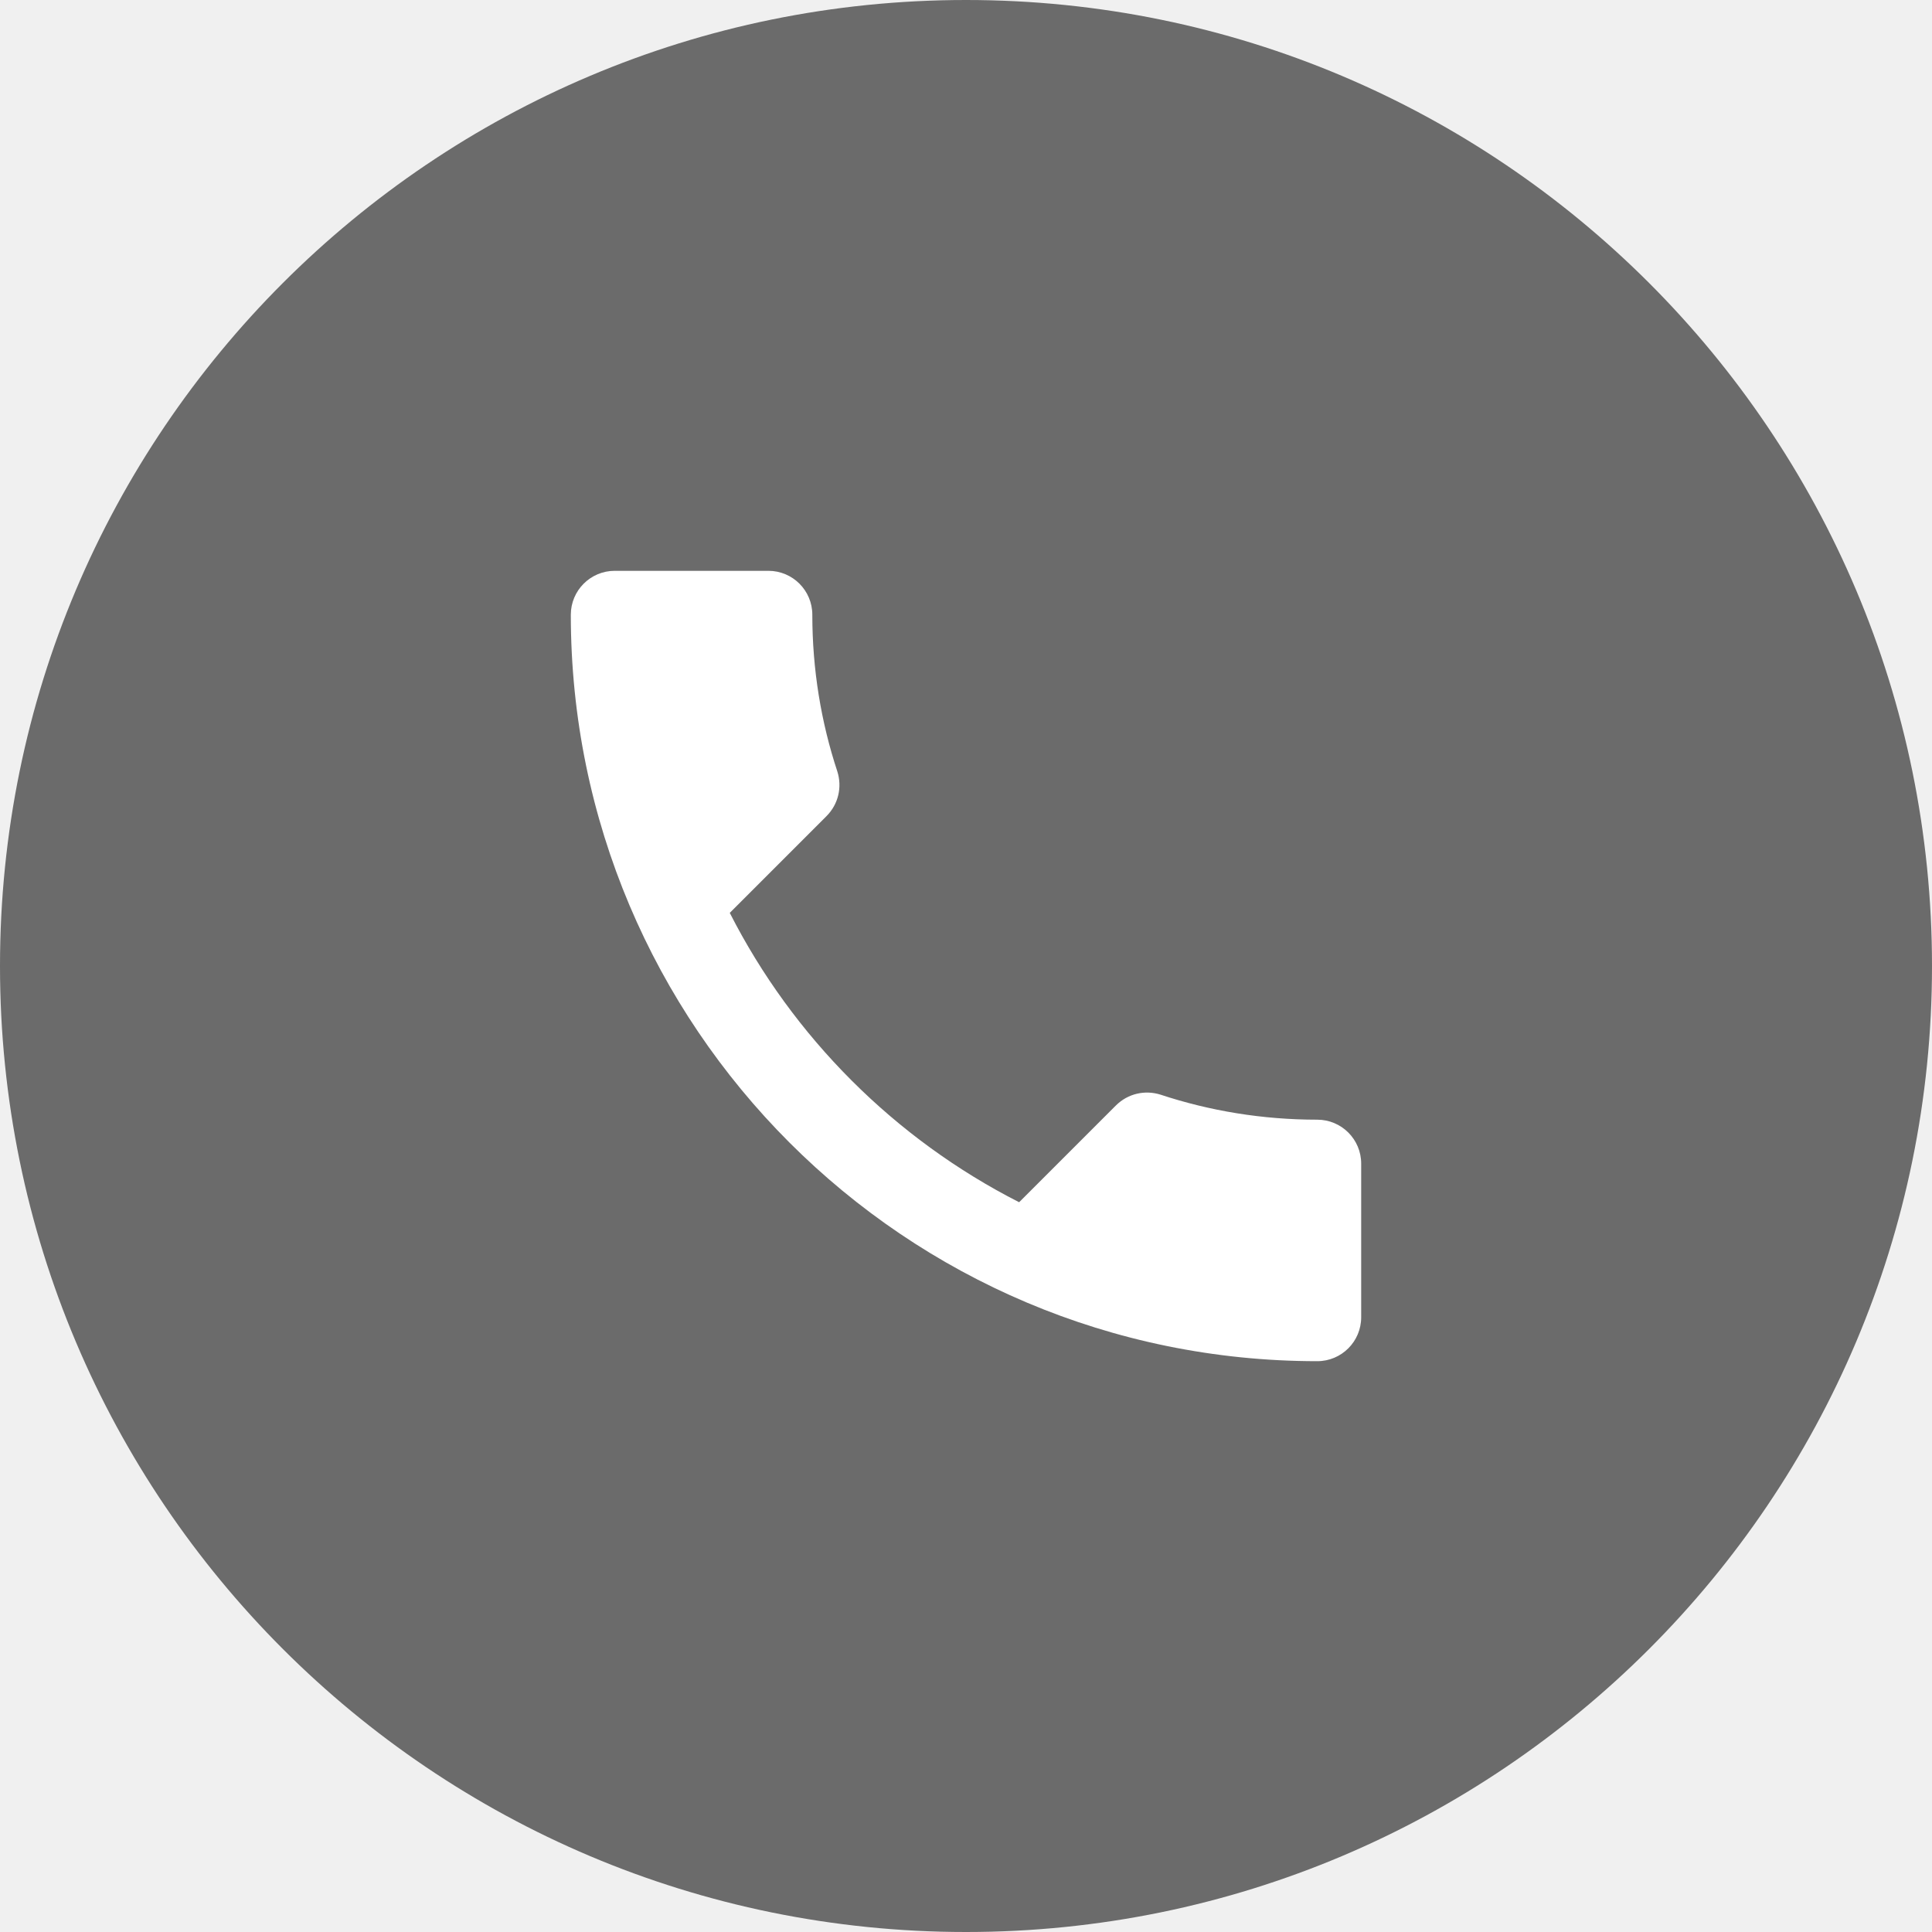
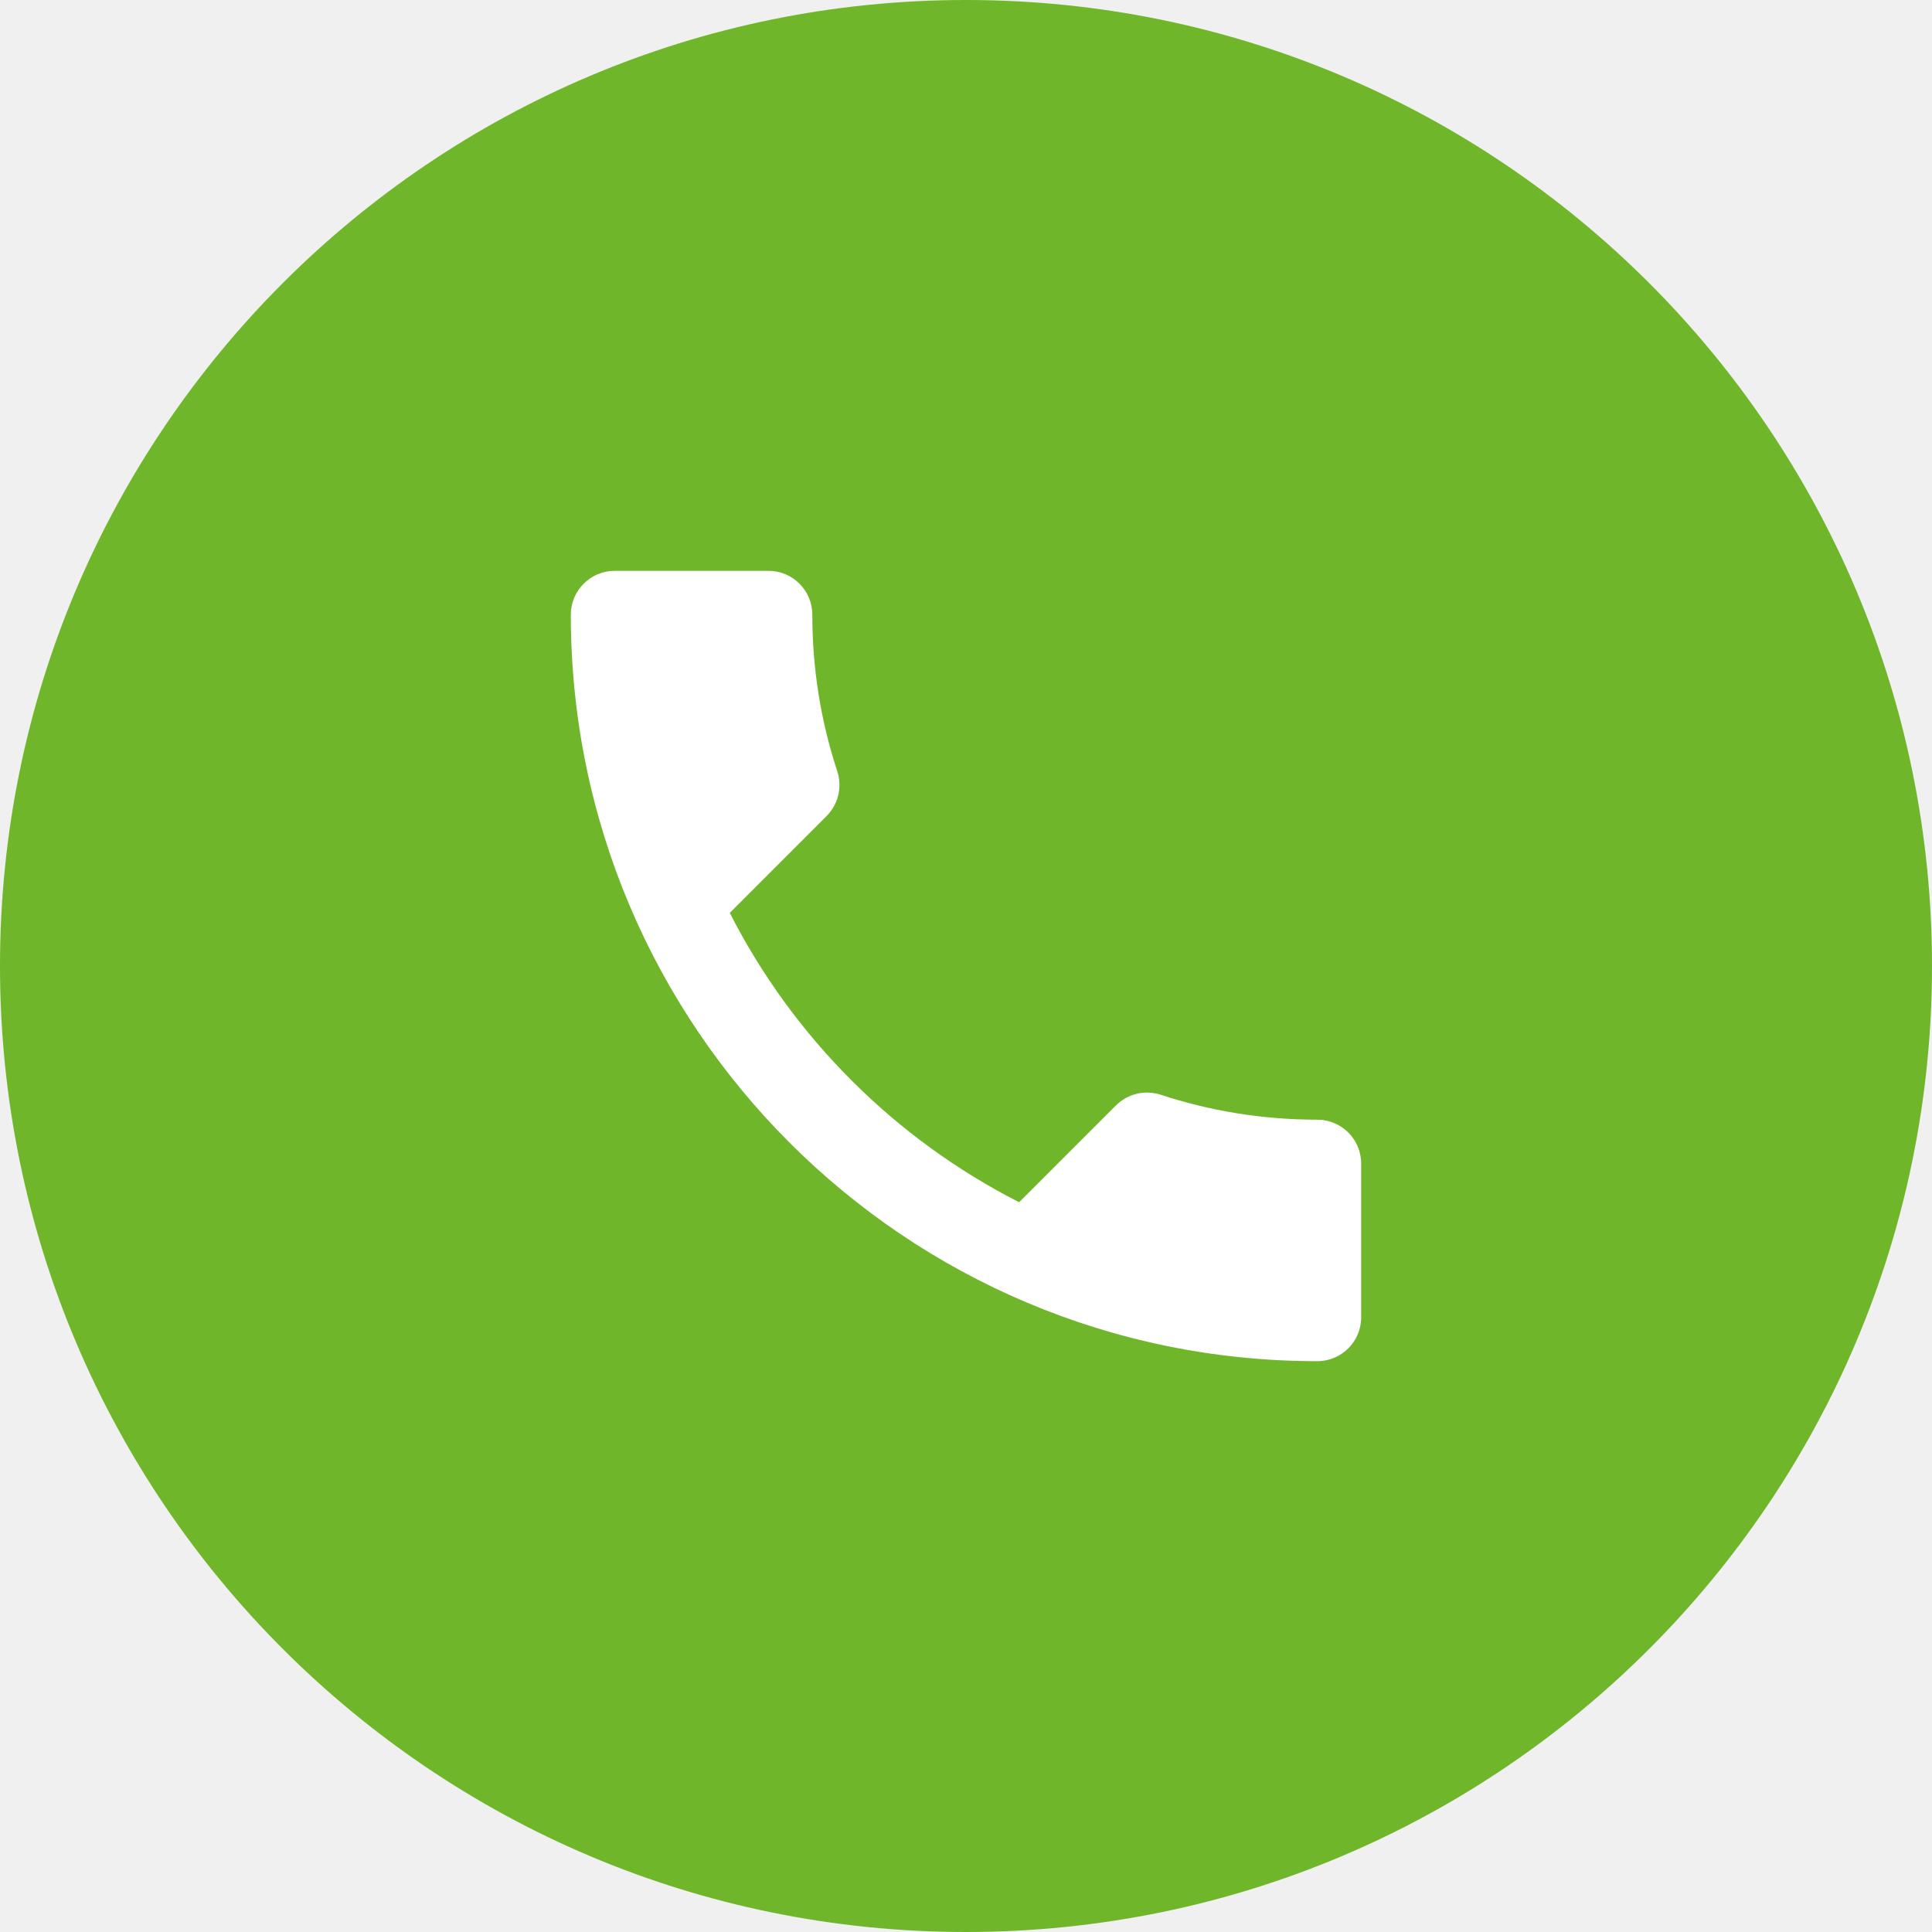
<svg xmlns="http://www.w3.org/2000/svg" viewBox="0 0 44 44" height="22" width="22" version="1.1">
-   <circle r="22" cx="22" cy="22" fill="#6B6B6B" />
+   <circle r="22" cx="22" cy="22" fill="#70B62B" />
  <g transform="translate(10, 10)">
    <path fill="#fff" d="M6.62,10.79C8.06,13.62 10.38,15.94 13.21,17.38L15.41,15.18C15.69,14.9 16.08,14.82 16.43,14.93C17.55,15.3 18.75,15.5 20,15.5A1,1 0 0,1 21,16.5V20A1,1 0 0,1 20,21A17,17 0 0,1 3,4A1,1 0 0,1 4,3H7.5A1,1 0 0,1 8.5,4C8.5,5.25 8.7,6.45 9.07,7.57C9.18,7.92 9.1,8.31 8.82,8.59L6.62,10.79Z" />
  </g>
</svg>
